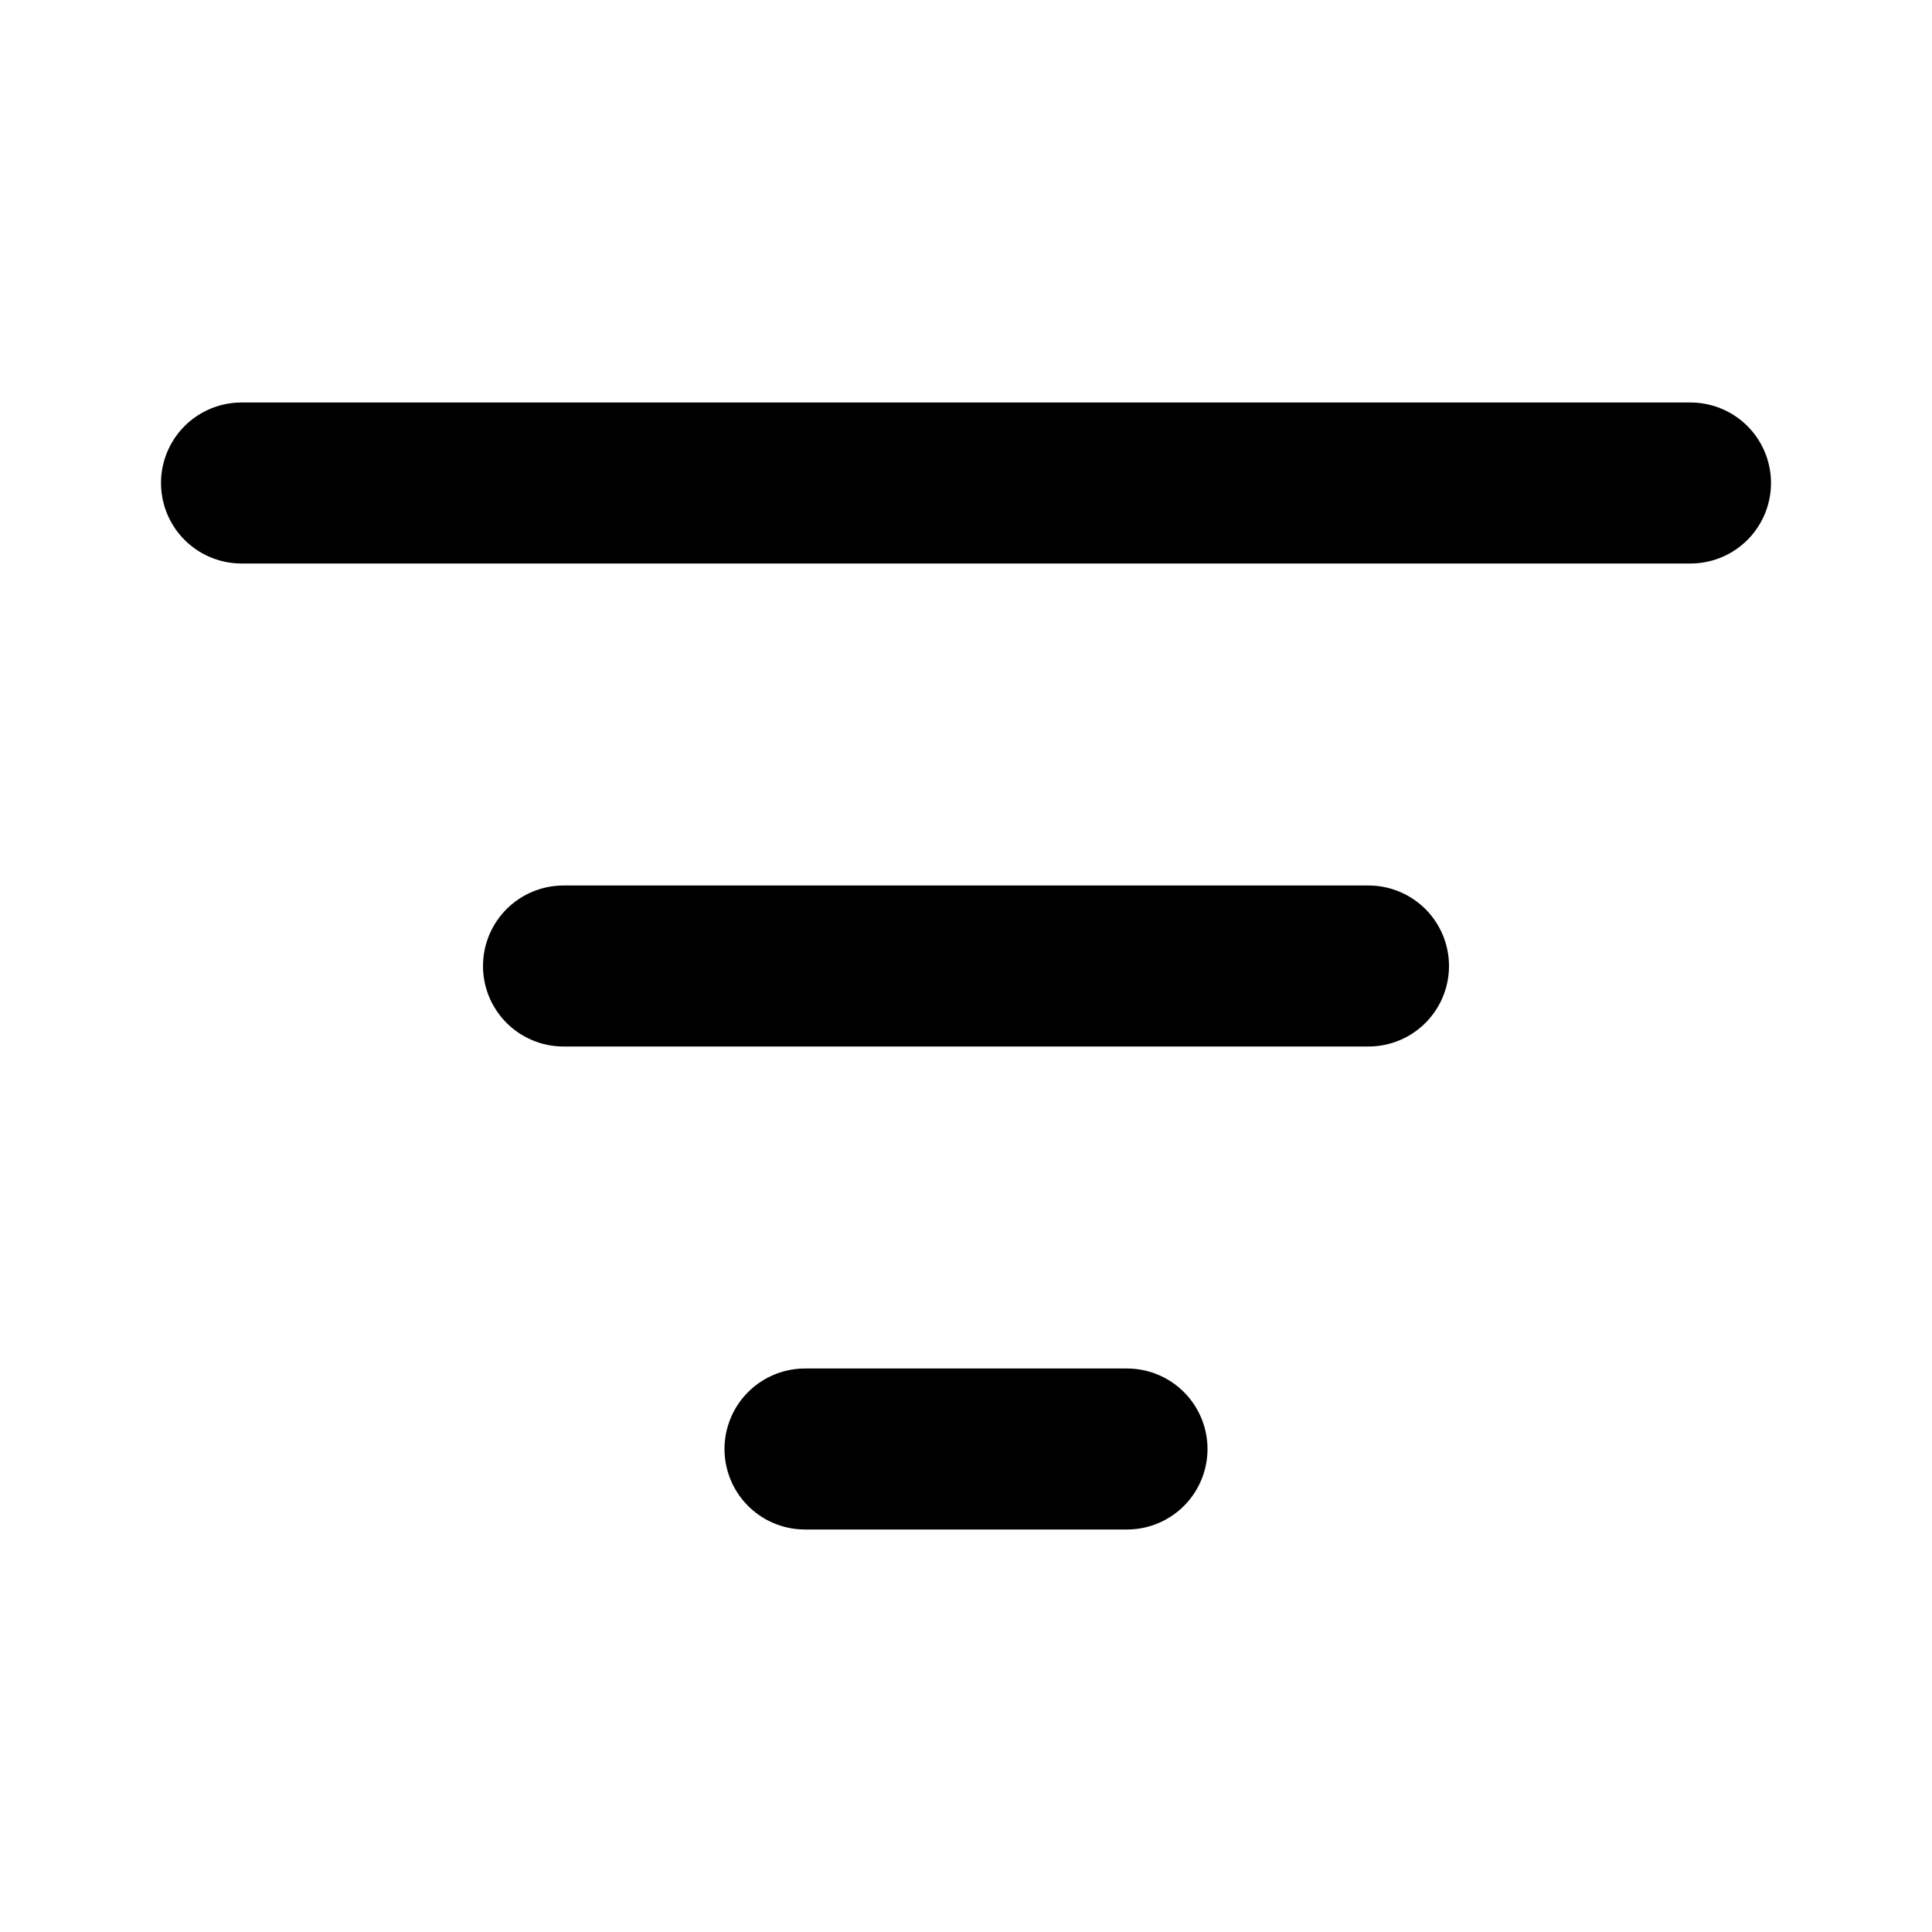
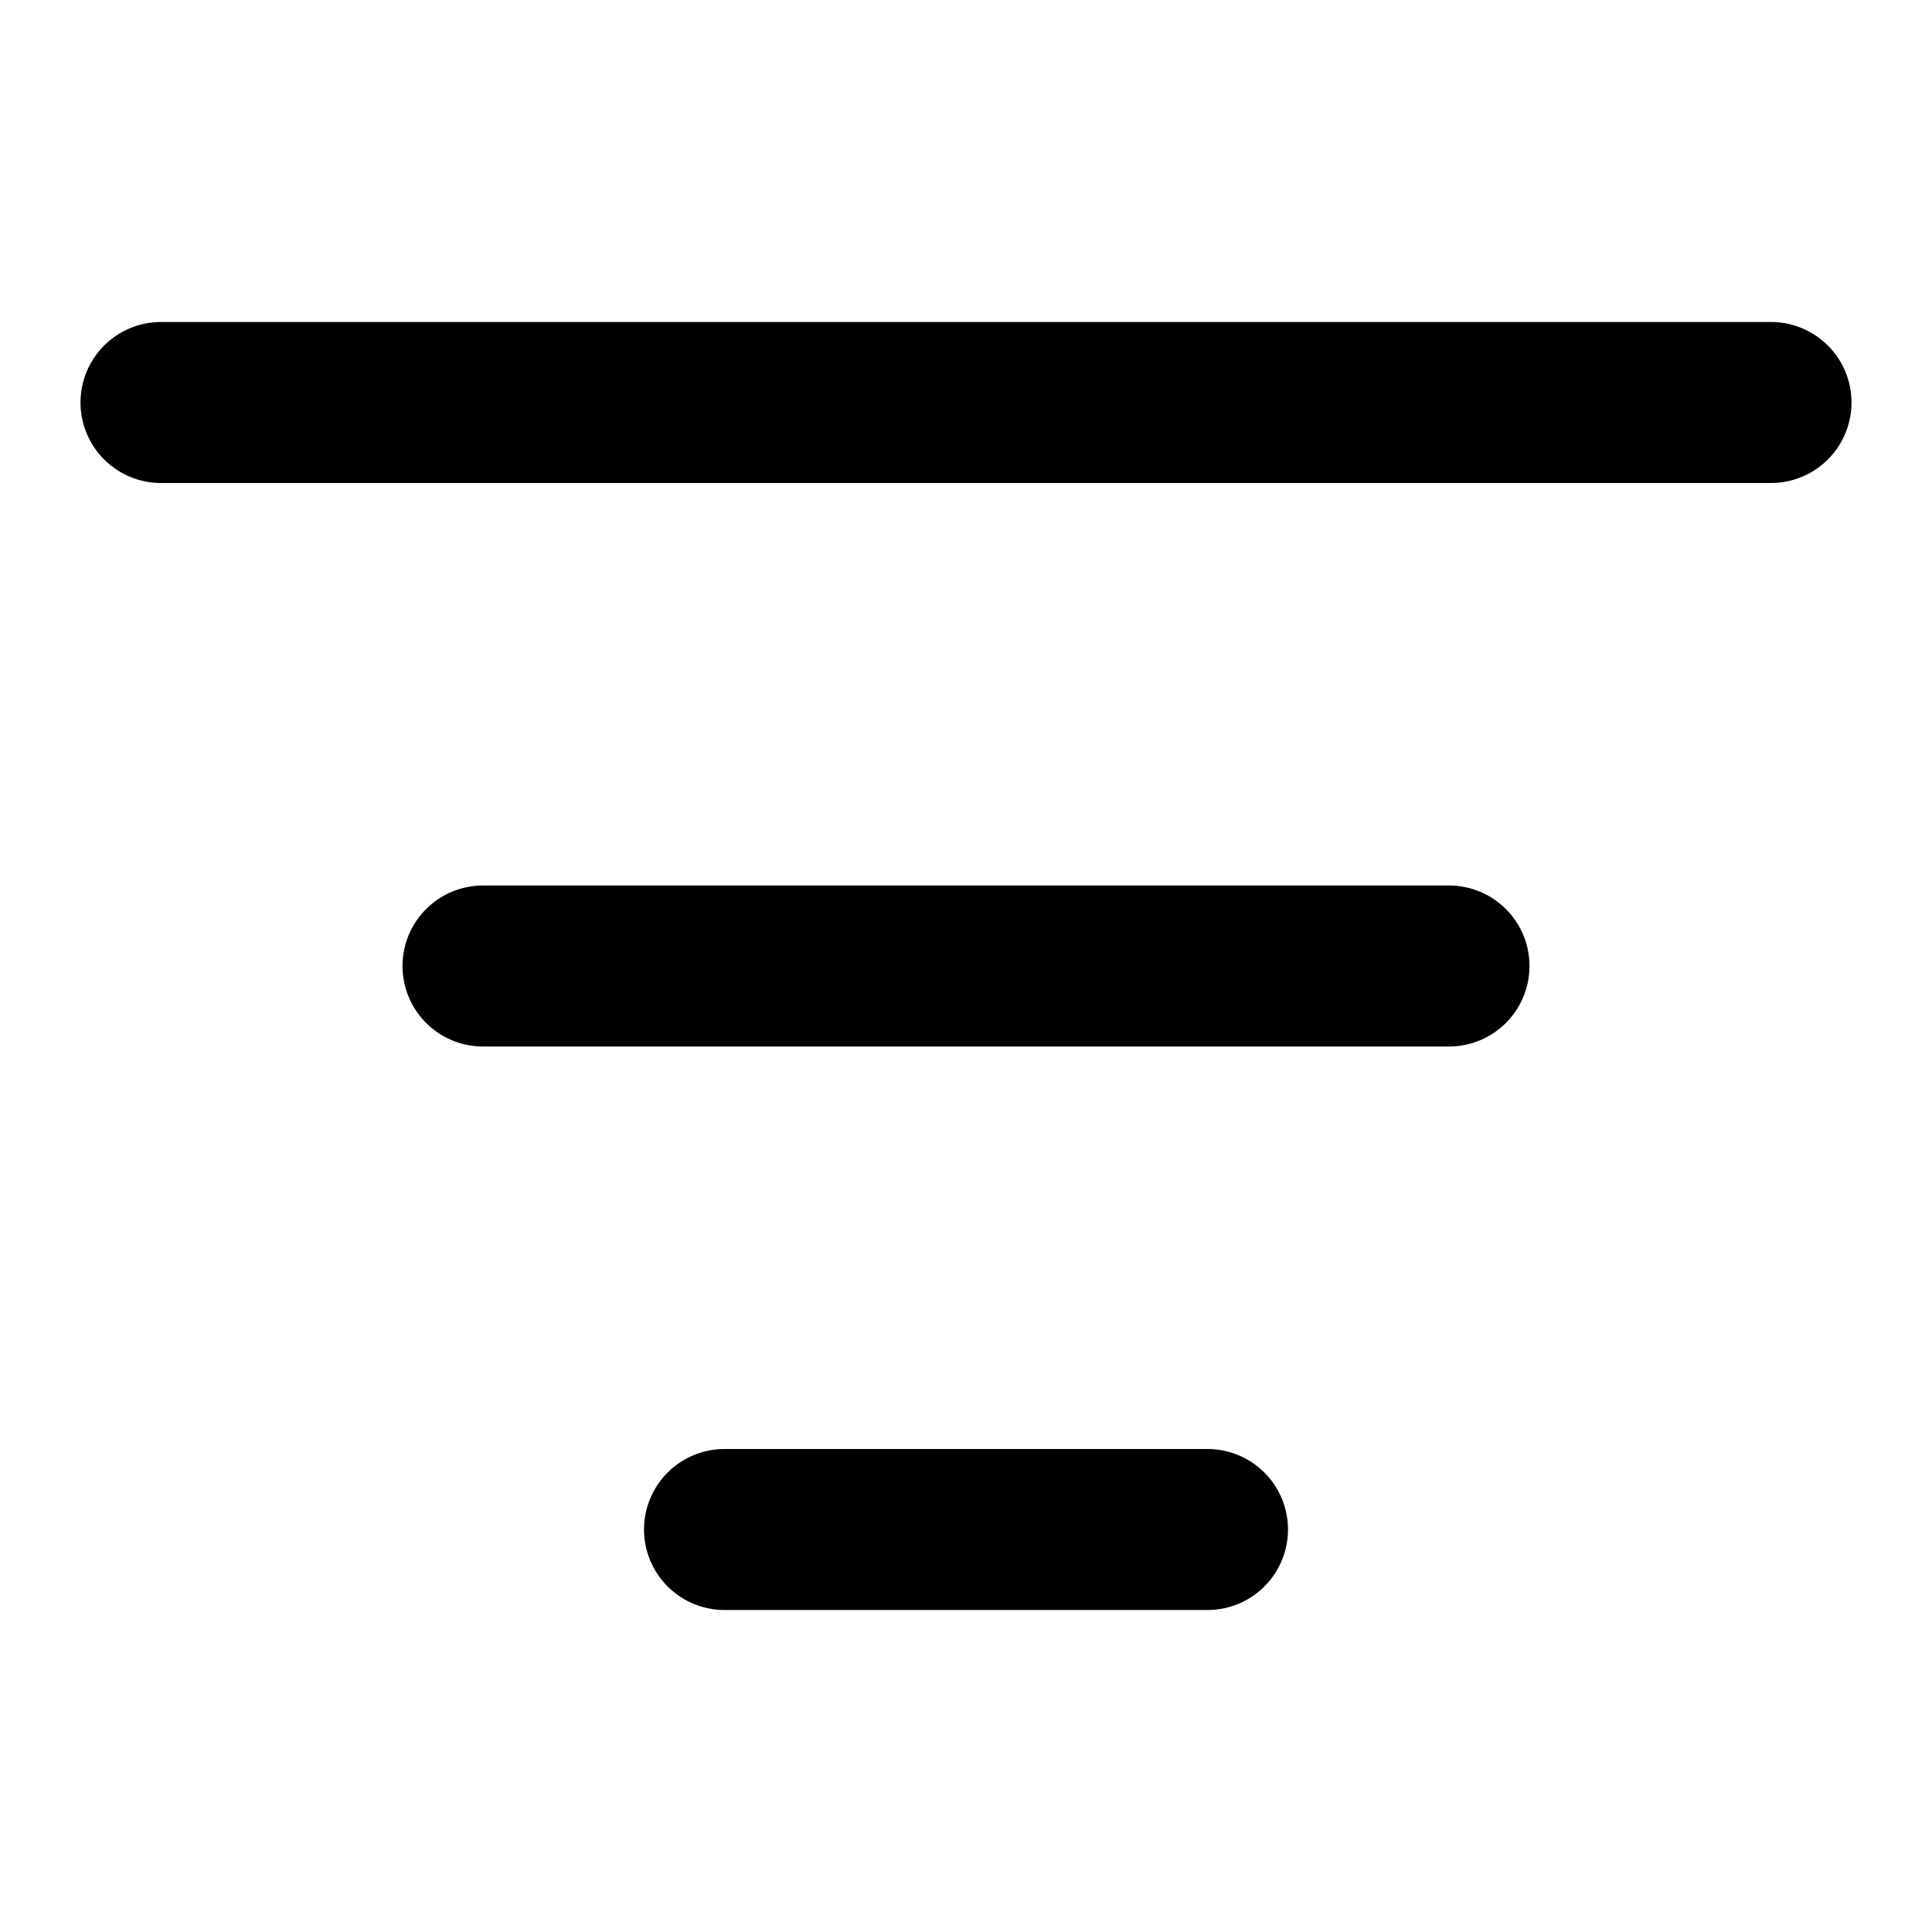
<svg xmlns="http://www.w3.org/2000/svg" width="24" height="24" viewBox="0 0 24 24" fill="none" stroke="currentColor" stroke-width="2" stroke-linecap="round" stroke-linejoin="round">
-   <path d="M3 6h18" />
-   <path d="M7 12h10" />
-   <path d="M10 18h4" />
+   <path d="M2 5h20" />
+   <path d="M6 12h12" />
+   <path d="M9 19h6" />
</svg>
